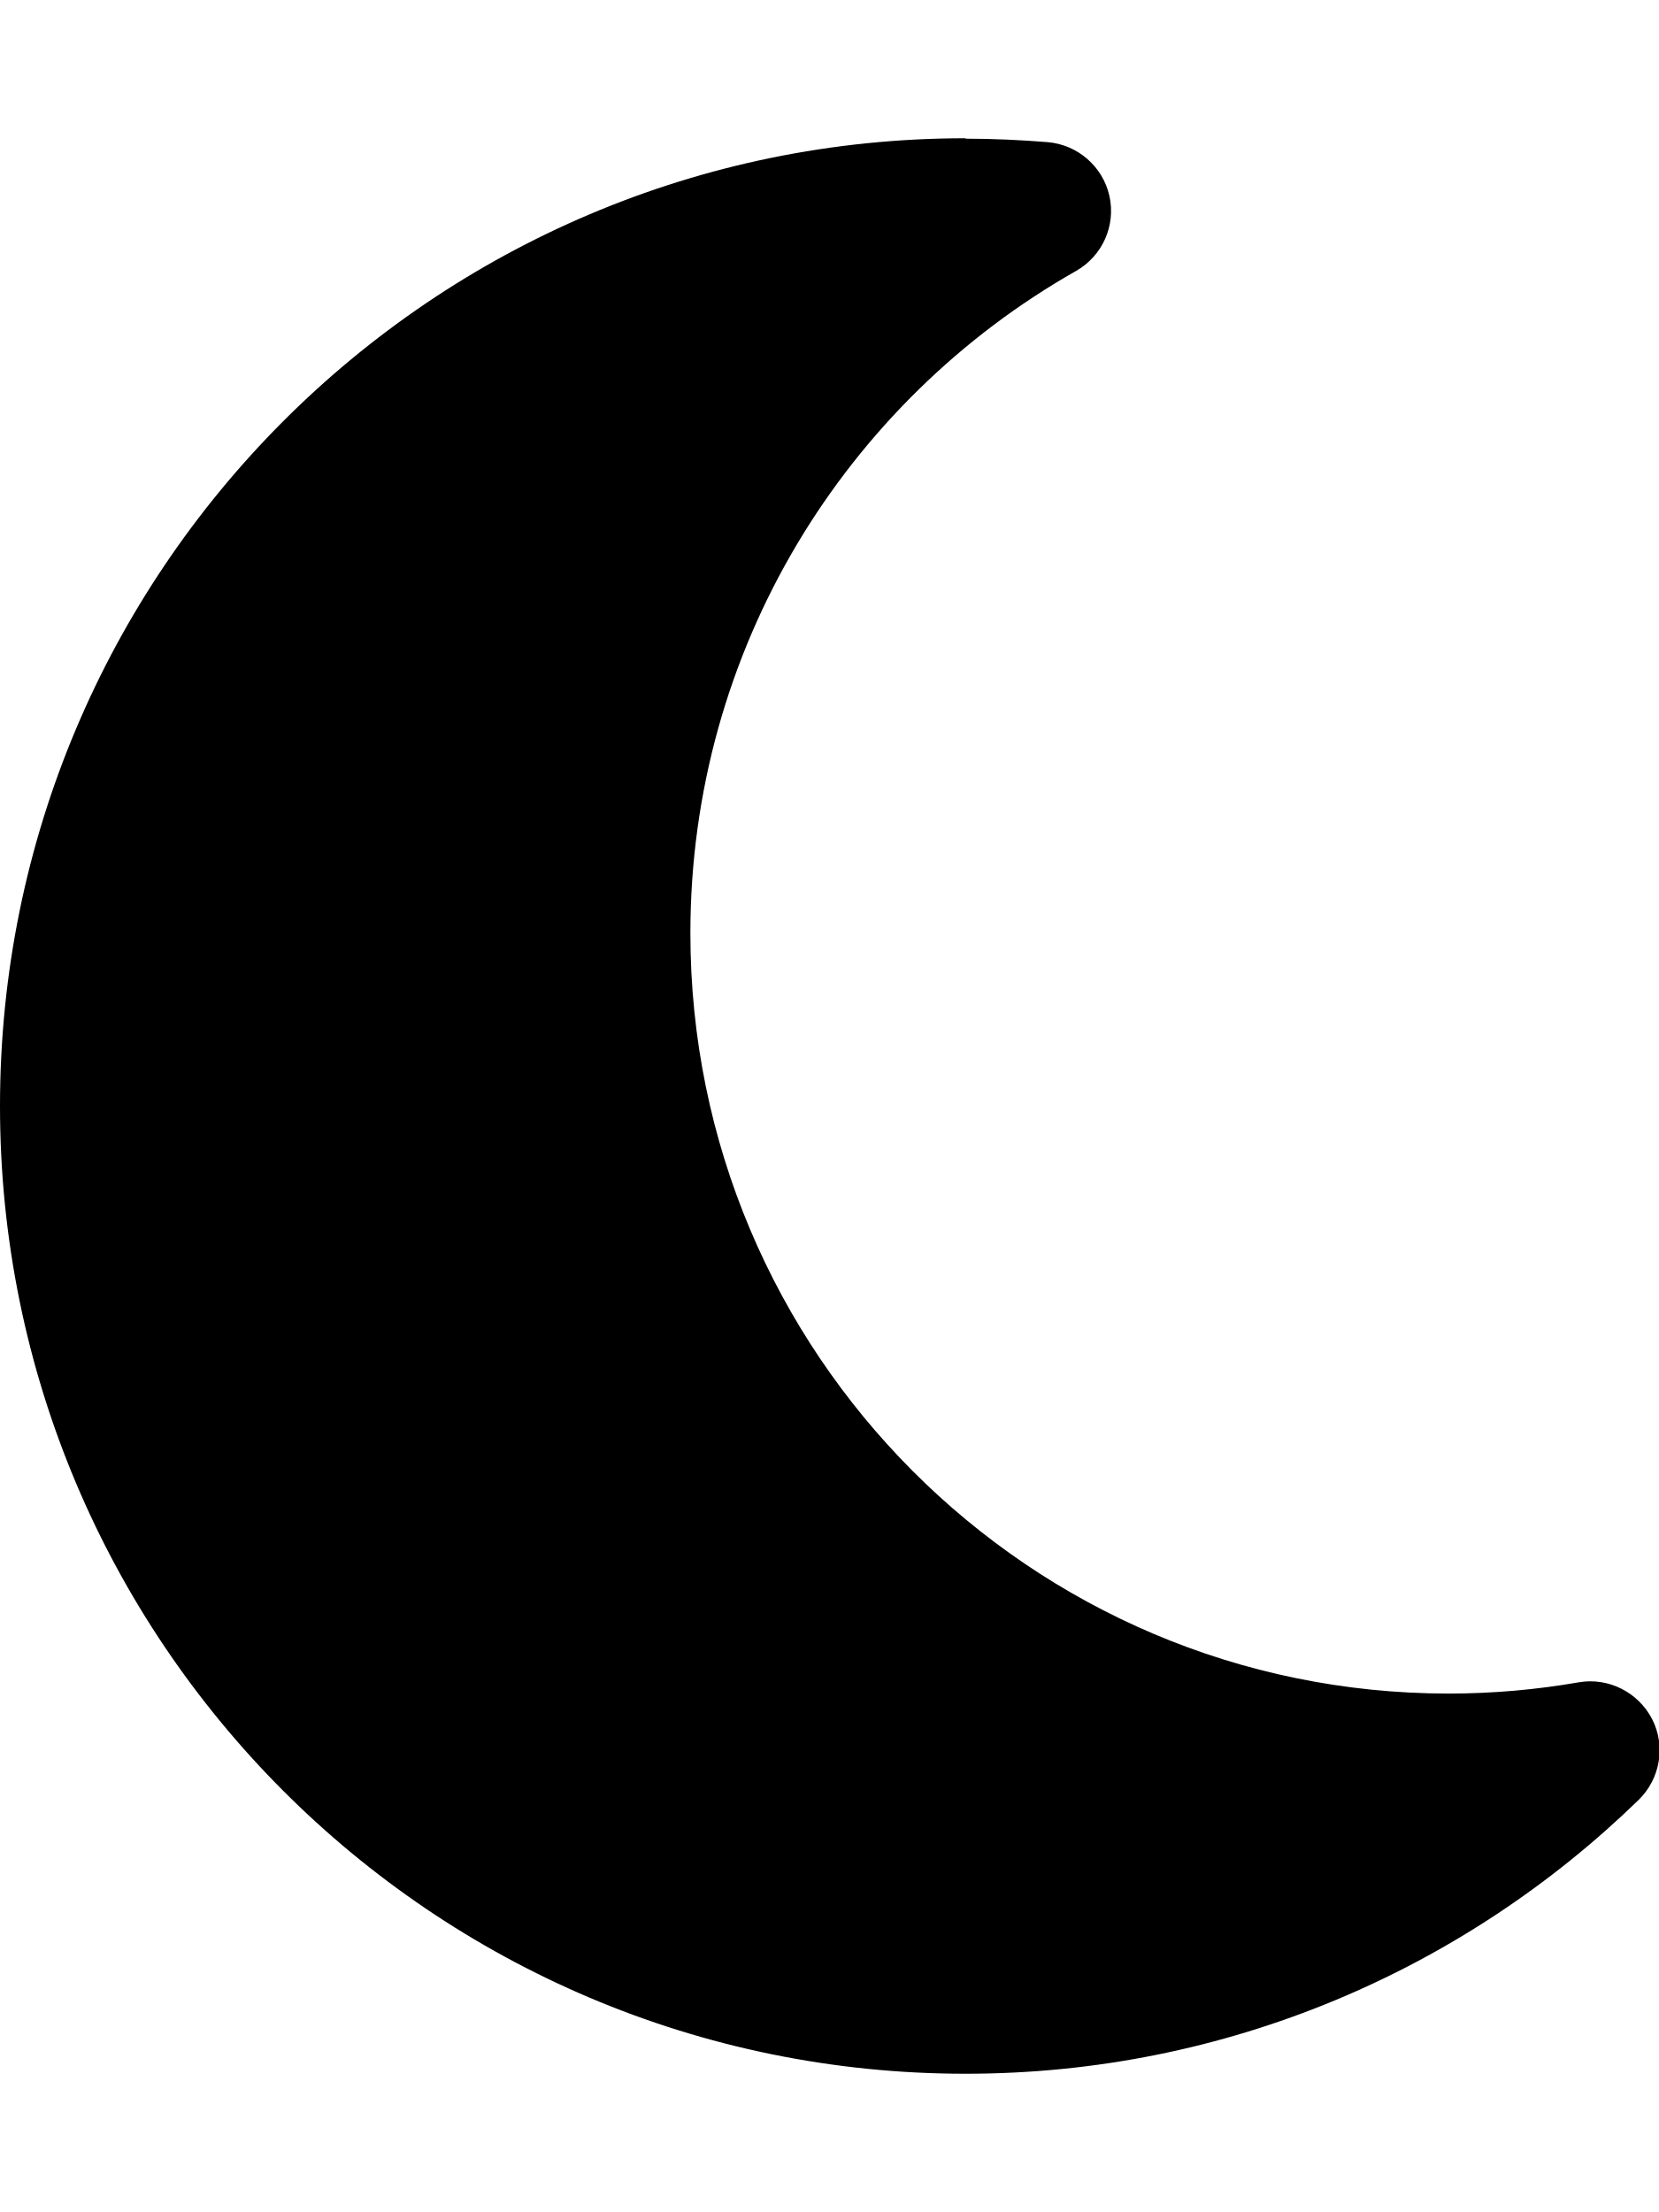
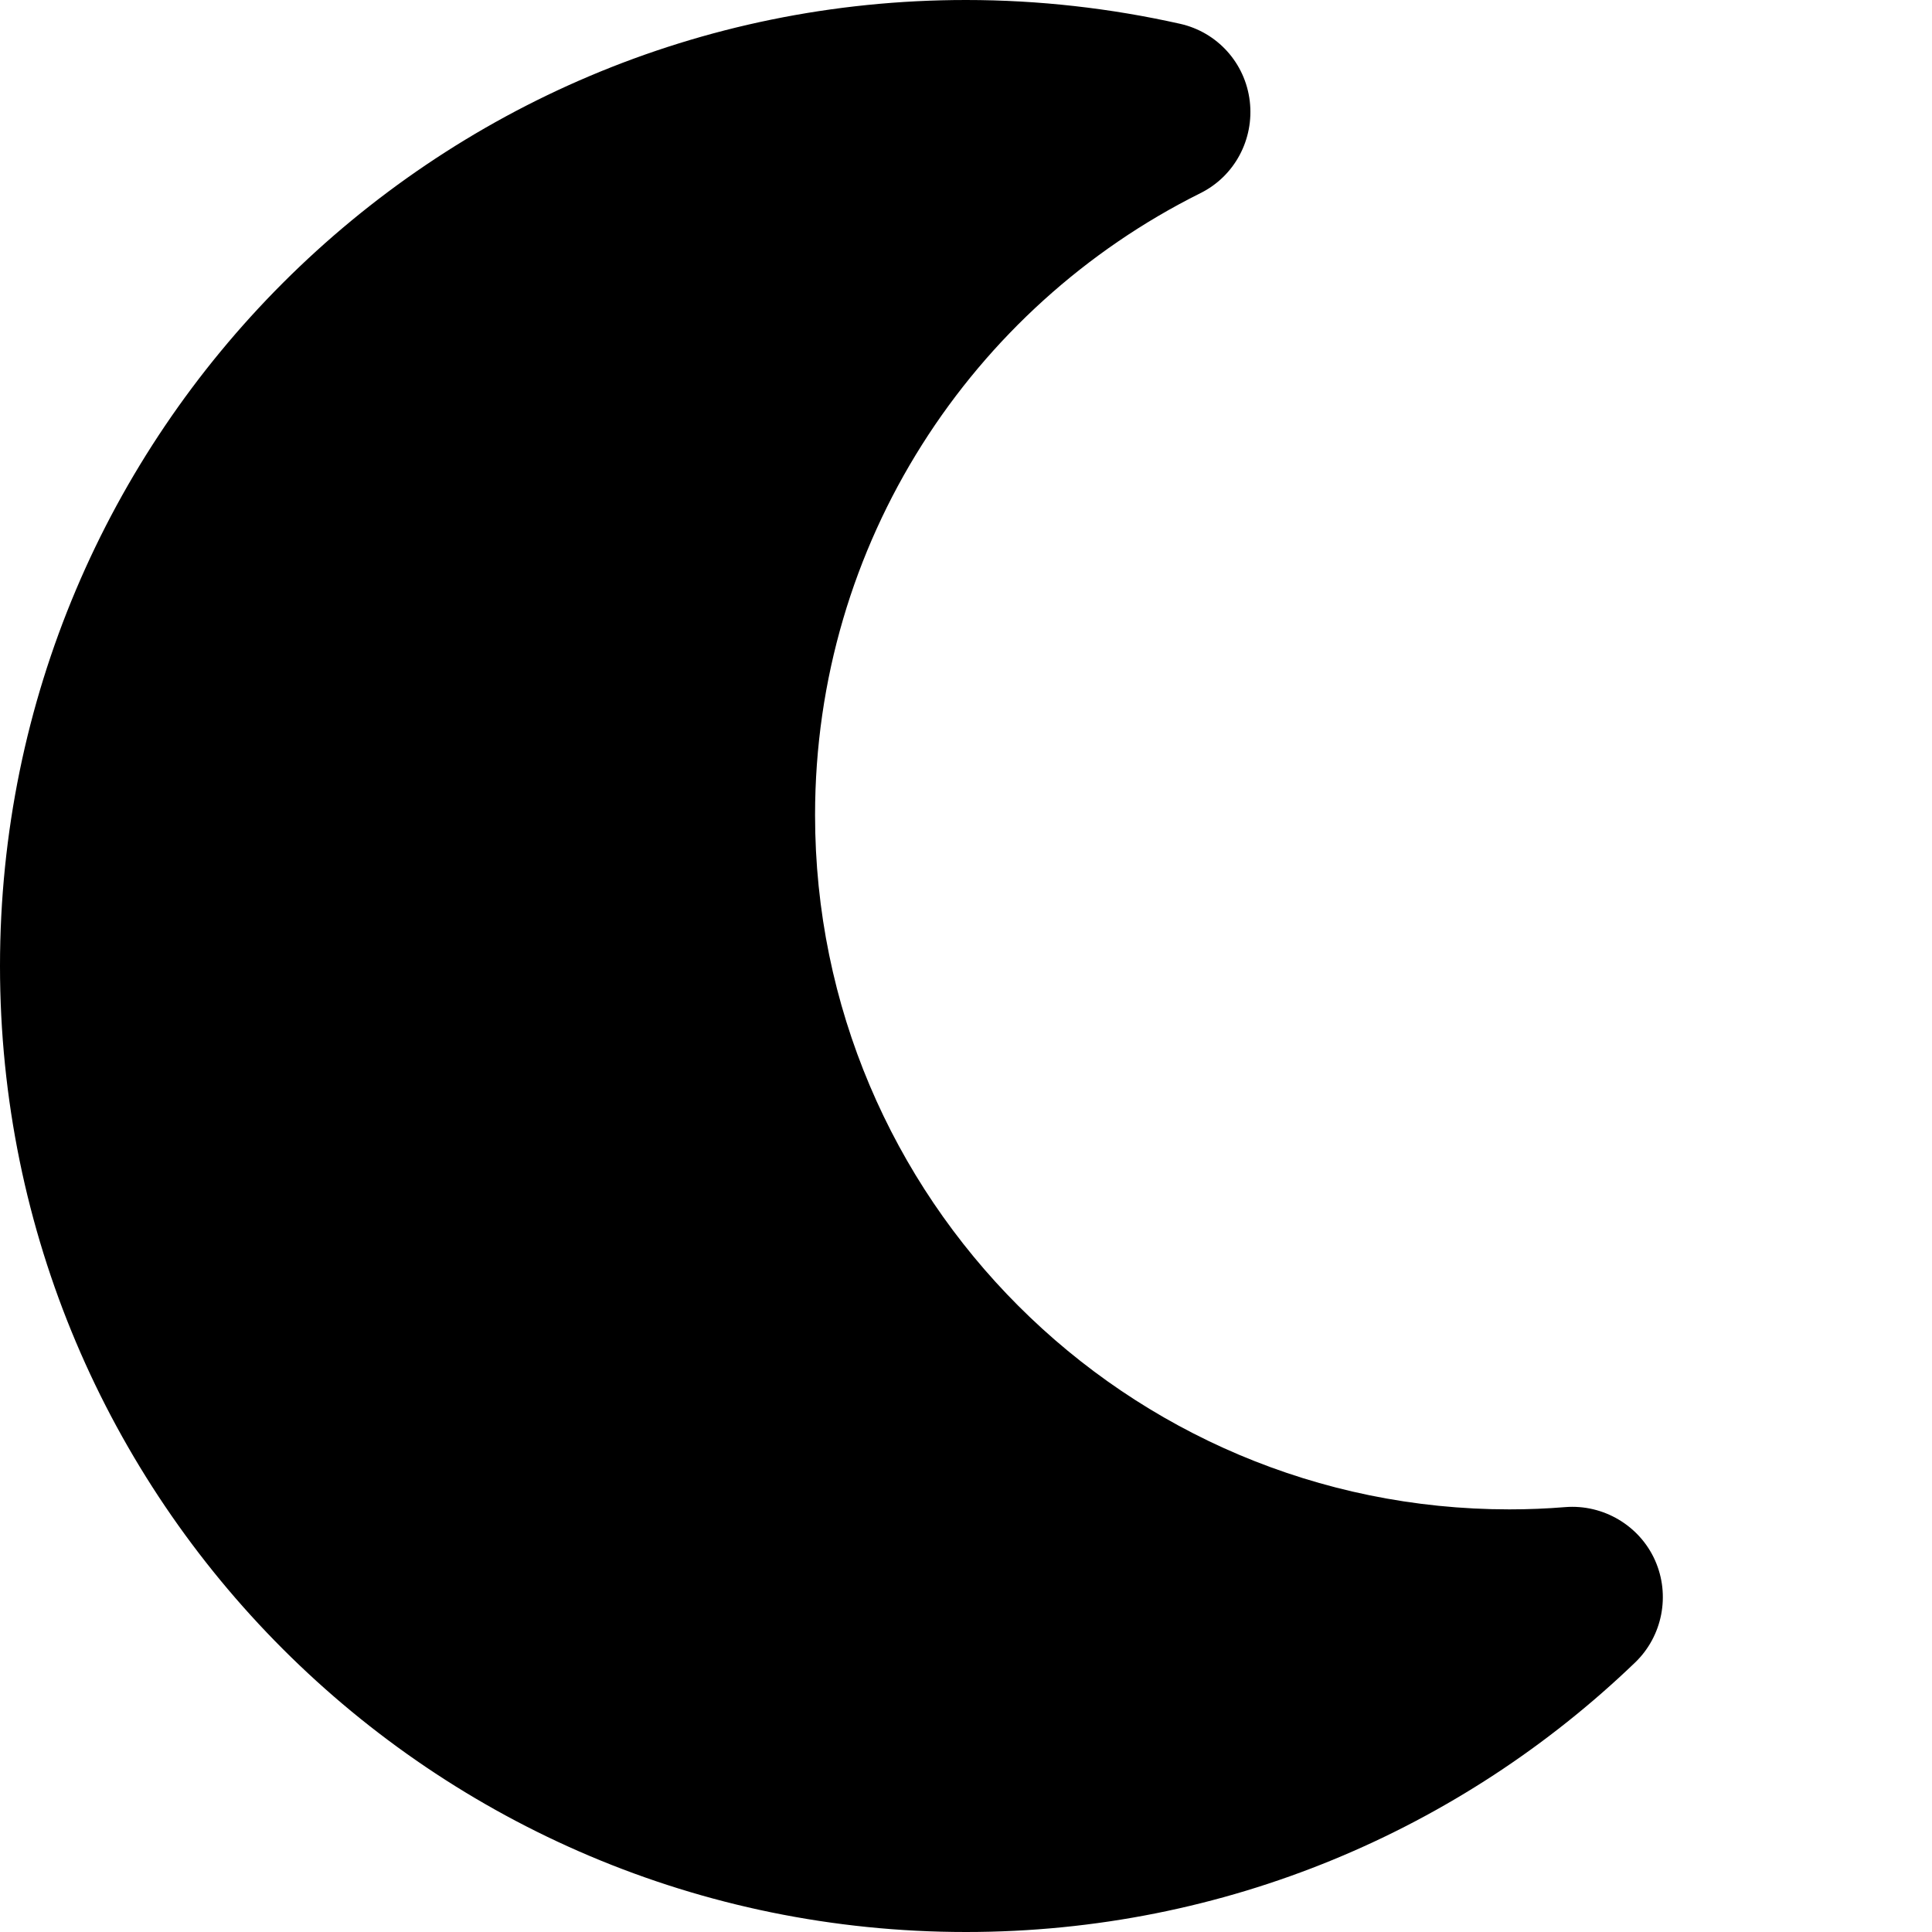
- <svg xmlns="http://www.w3.org/2000/svg" viewBox="0 0 384 512">
-   <path d="M223.5 32C100 32 0 132.3 0 256S100 480 223.5 480c60.6 0 115.5-24.2 155.8-63.4c5-4.9 6.3-12.5 3.1-18.7s-10.1-9.7-17-8.5c-9.8 1.7-19.8 2.6-30.1 2.6c-96.9 0-175.5-78.8-175.5-176c0-65.8 36-123.1 89.3-153.3c6.1-3.5 9.2-10.5 7.7-17.3s-7.3-11.9-14.3-12.5c-6.3-.5-12.6-.8-19-.8z" />
+ <svg xmlns="http://www.w3.org/2000/svg" viewBox="0 0 512 512">
+   <path fill="currentColor" d="M256 0C114.6 0 0 114.6 0 256S114.6 512 256 512c68.8 0 131.3-27.2 177.3-71.4 7.3-7 9.4-17.9 5.3-27.1s-13.7-14.9-23.8-14.1c-4.9 .4-9.8 .6-14.8 .6-101.6 0-184-82.4-184-184 0-72.1 41.5-134.6 102.1-164.8 9.1-4.5 14.3-14.3 13.1-24.4S322.6 8.5 312.7 6.3C294.4 2.2 275.4 0 256 0z" />
</svg>
